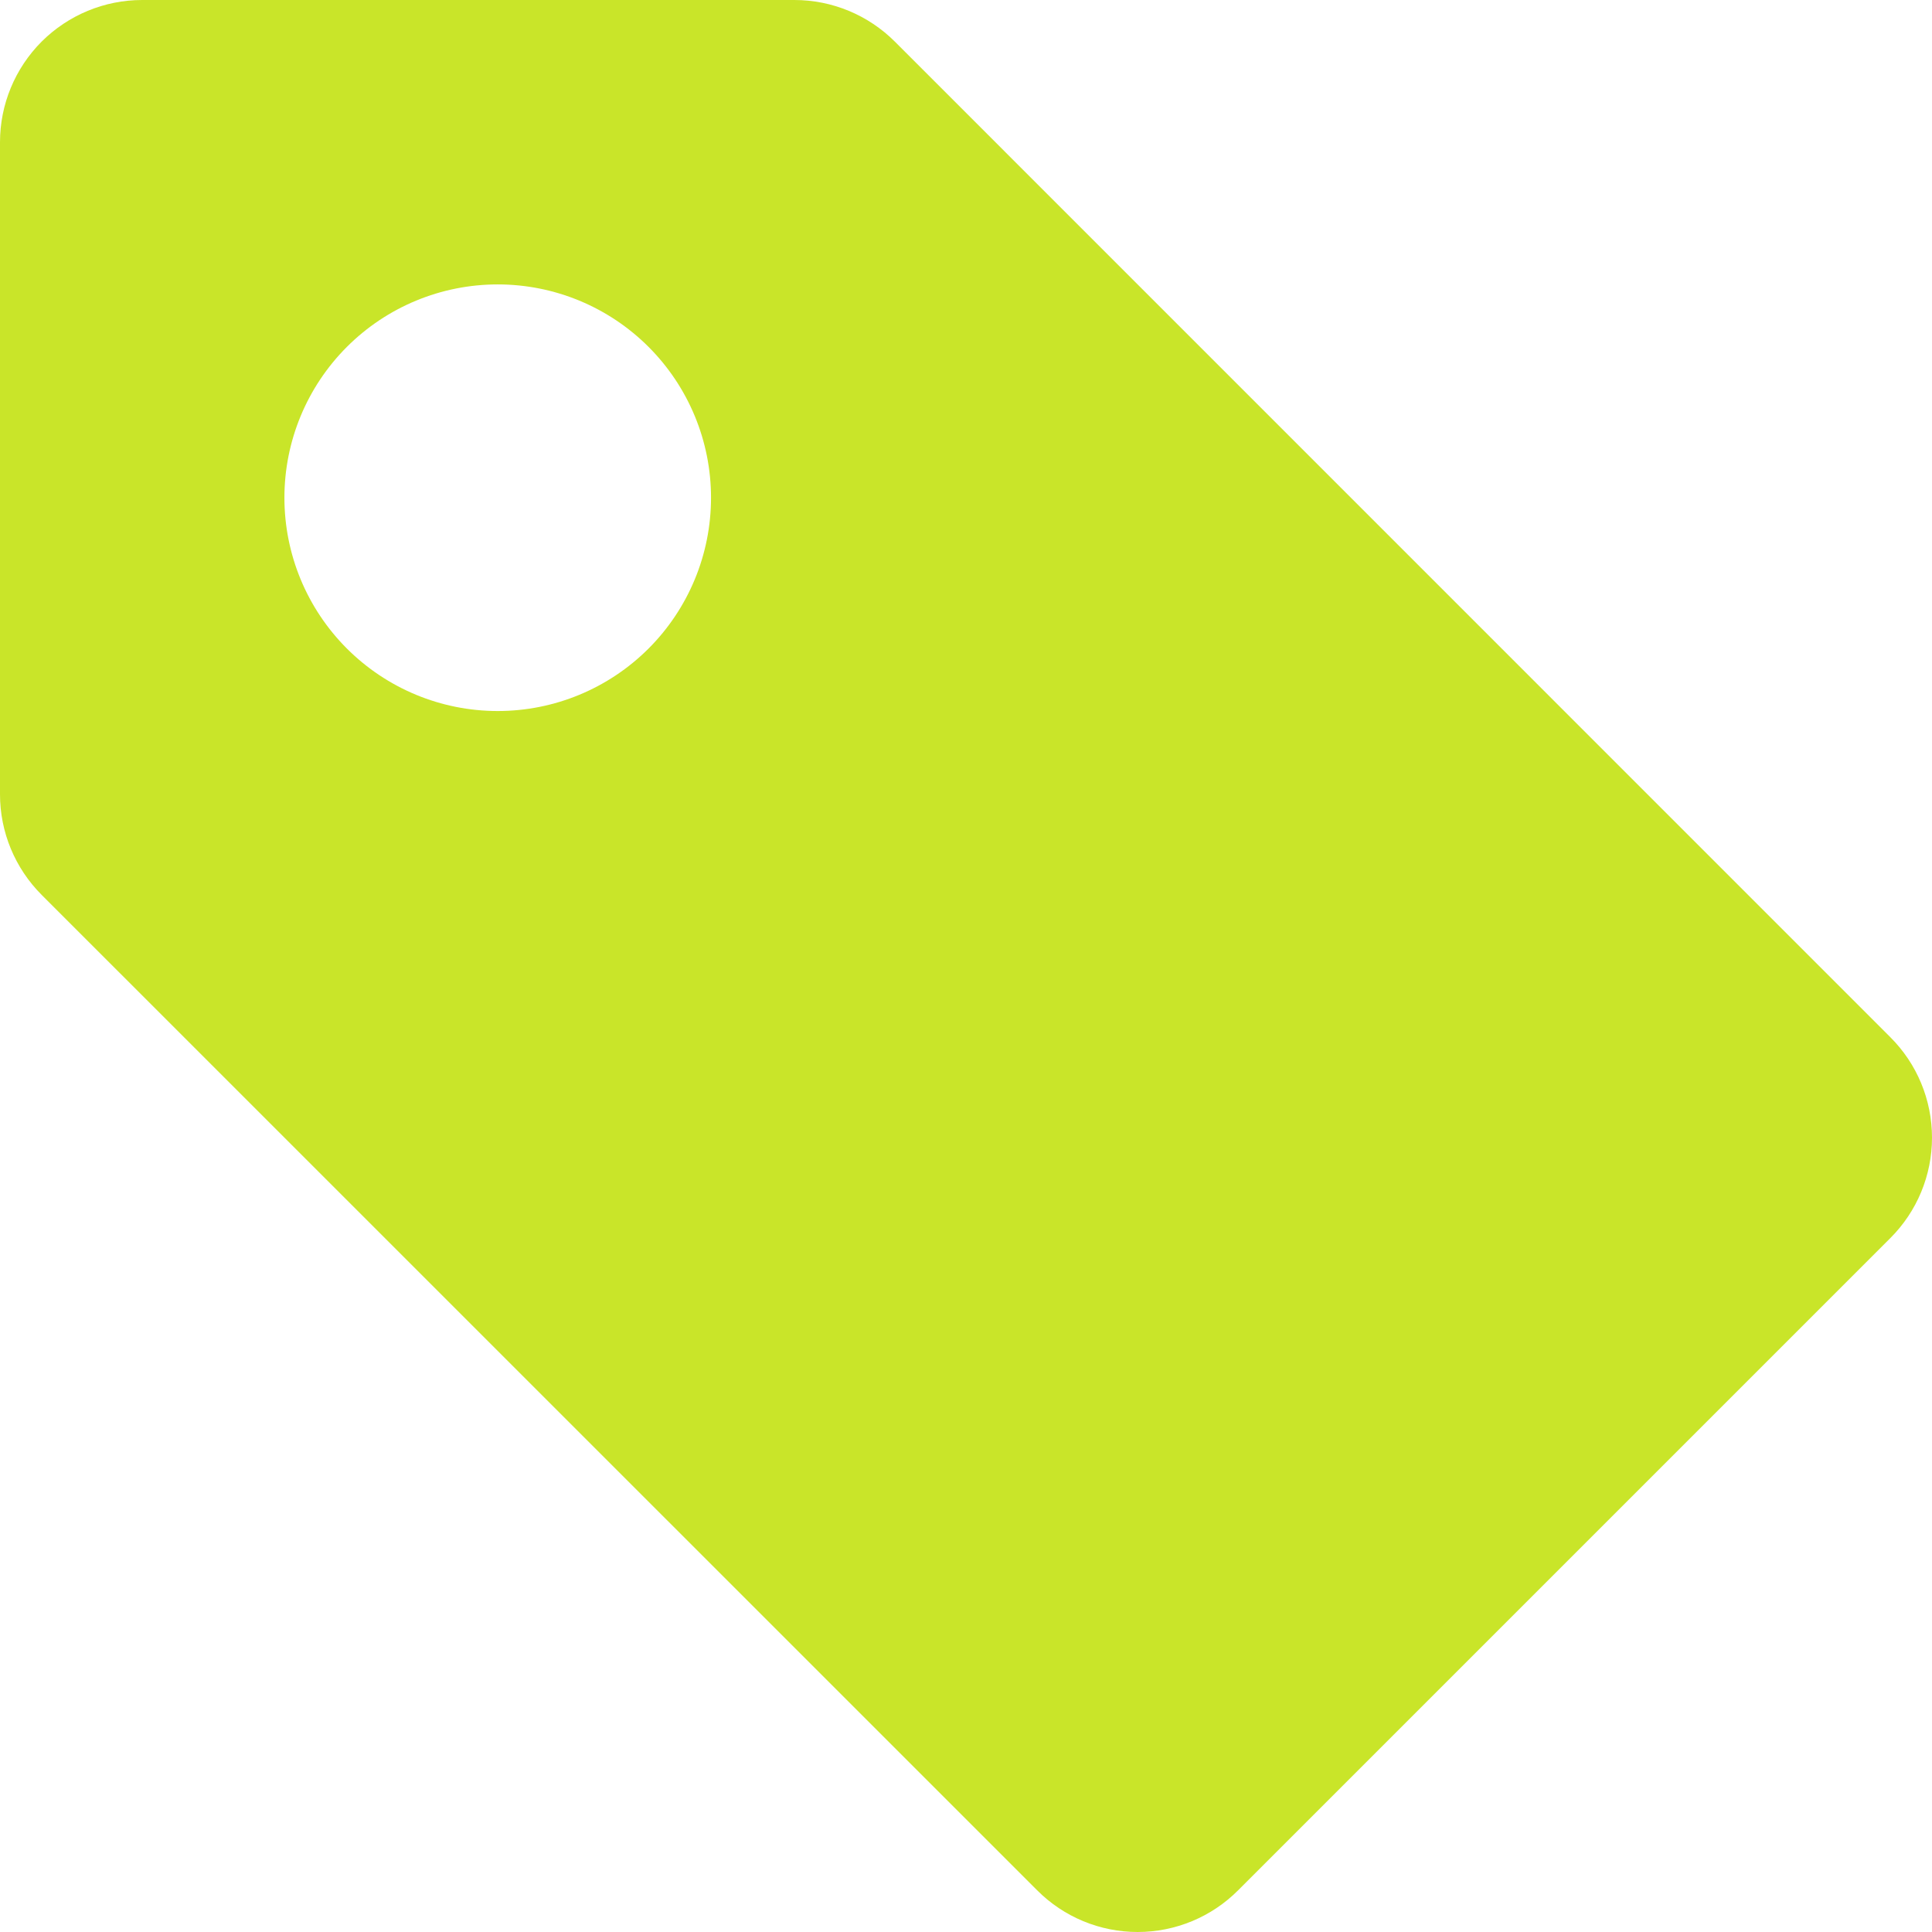
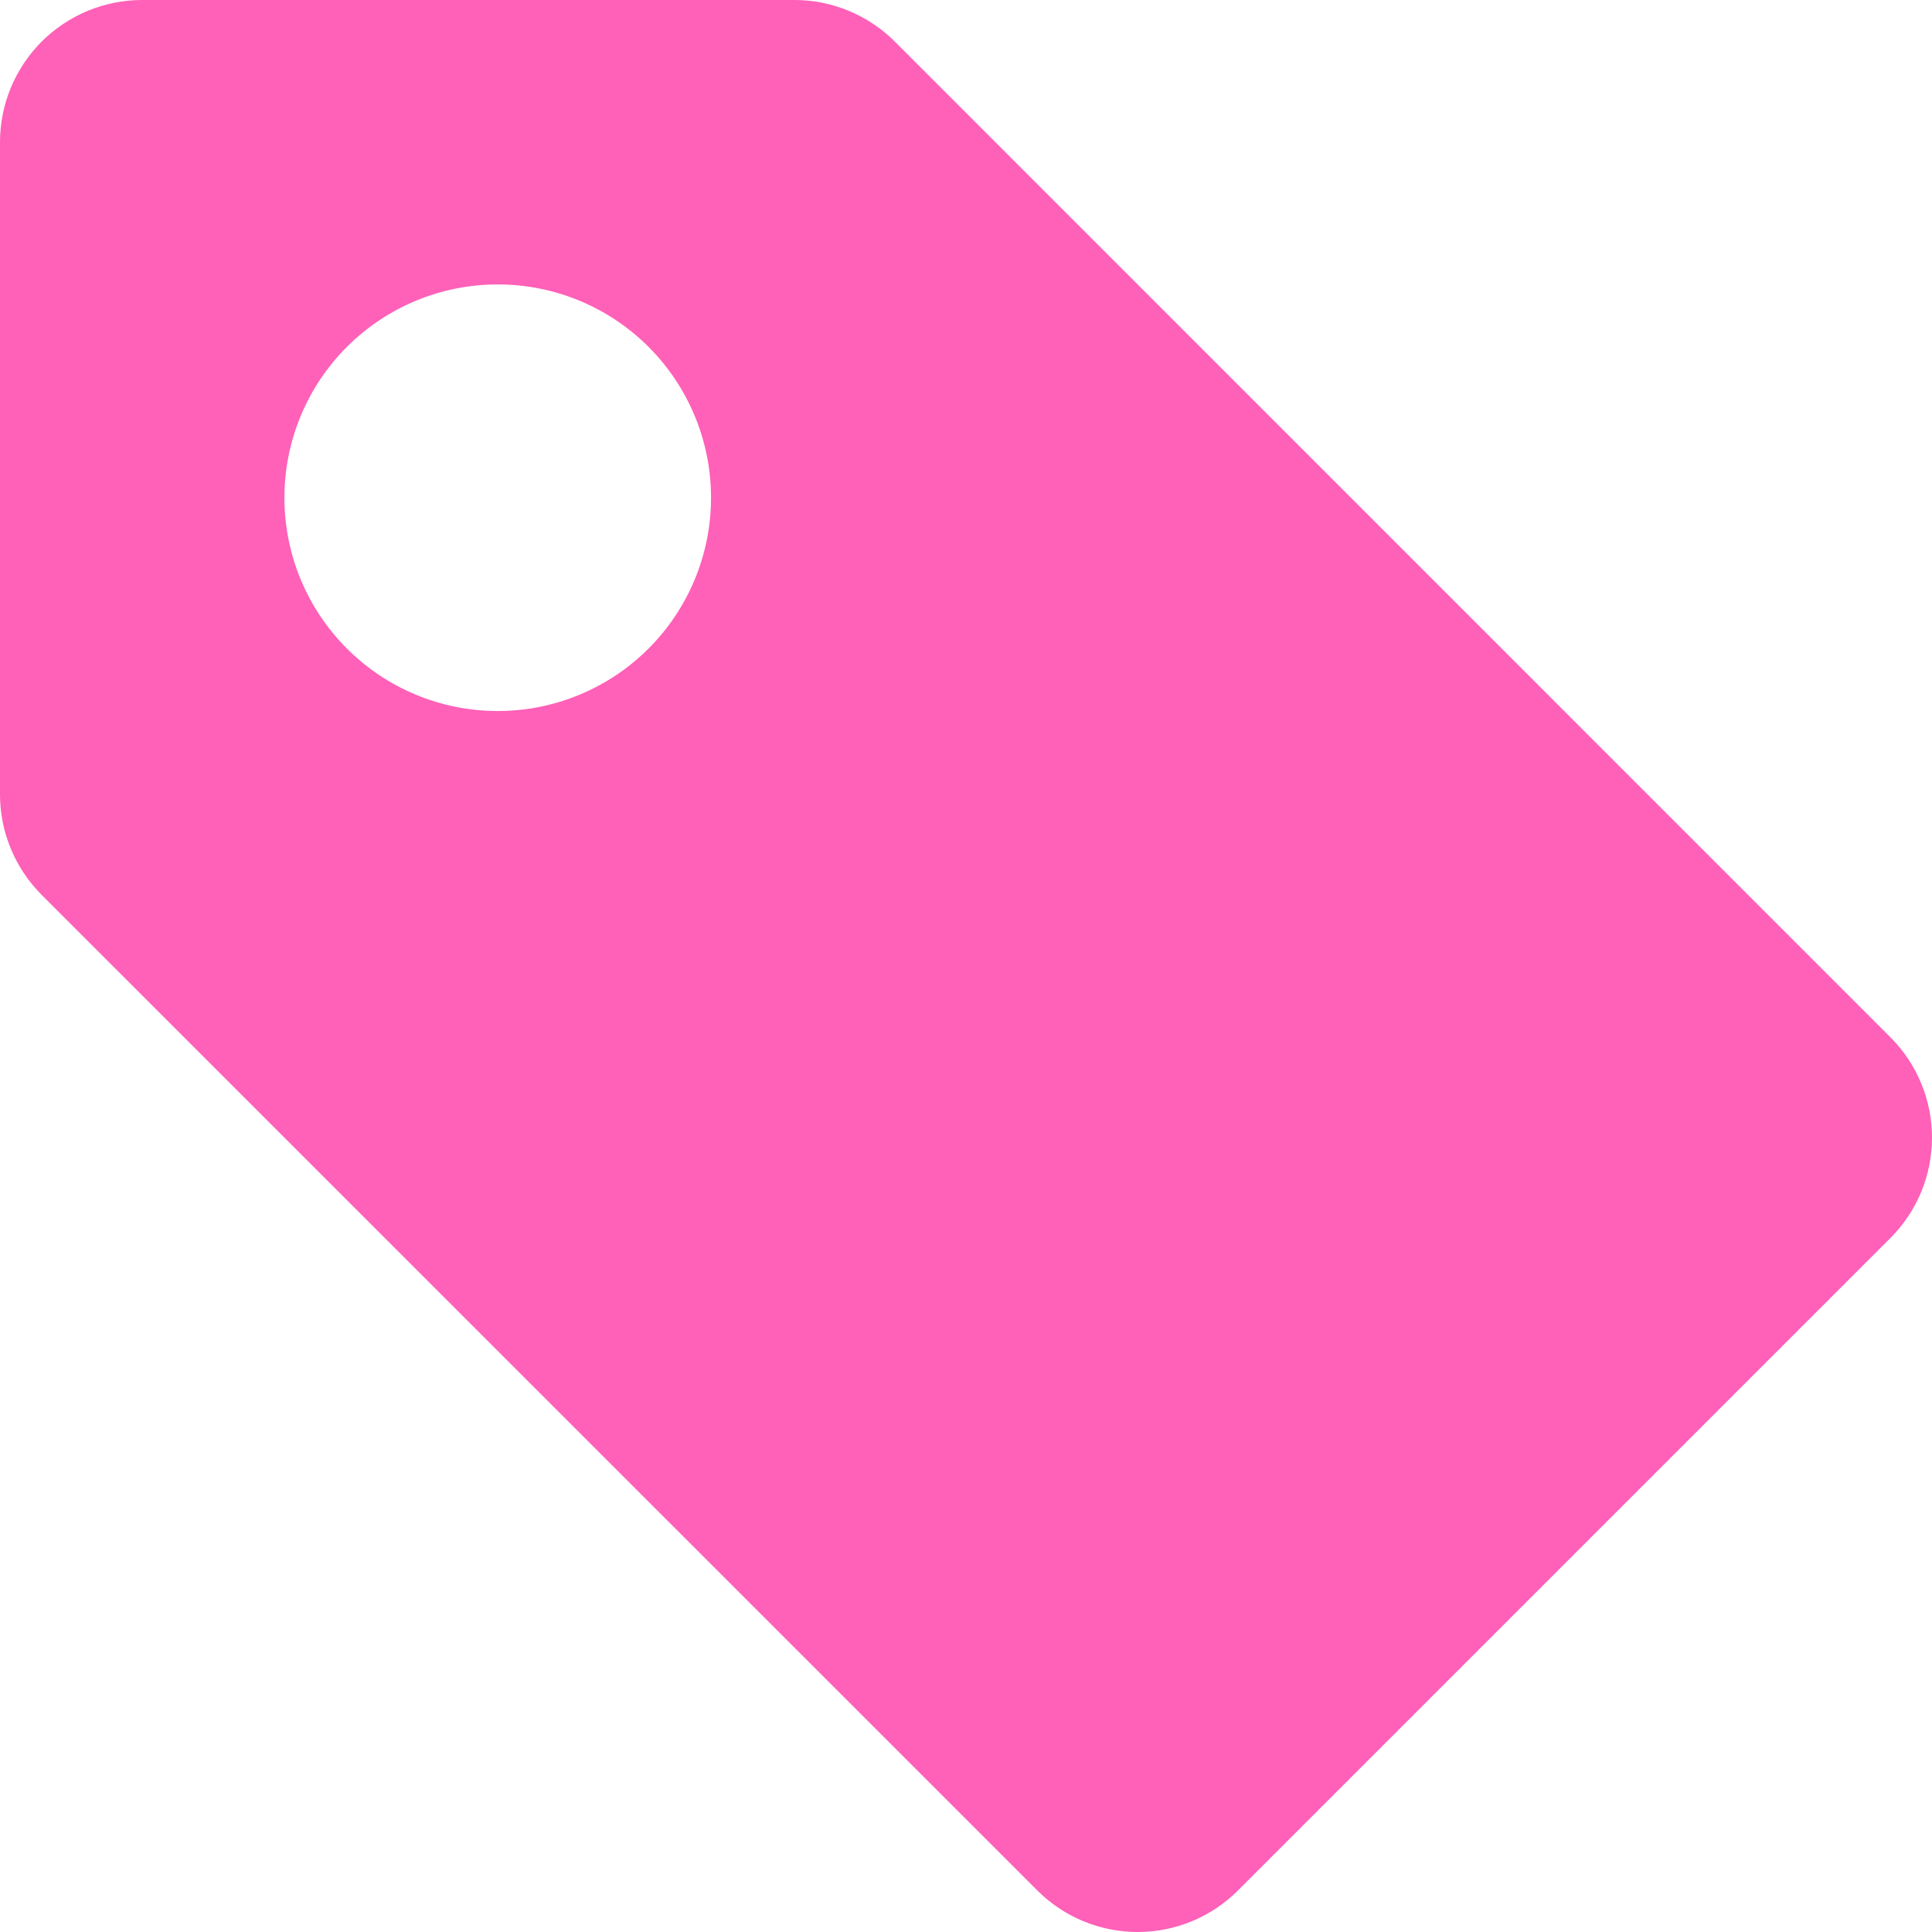
<svg xmlns="http://www.w3.org/2000/svg" preserveAspectRatio="none" overflow="visible" style="display: block;" width="20.379" height="20.379" viewBox="0 0 20.379 20.379" fill="none">
-   <path id="Vector" d="M1.5 0C1.102 0 0.721 0.158 0.439 0.439C0.158 0.721 0 1.102 0 1.5V8.379C8.49561e-05 8.777 0.158 9.158 0.44 9.44L10.94 19.939C11.221 20.221 11.602 20.379 12 20.379C12.398 20.379 12.779 20.221 13.06 19.939L19.939 13.06C20.221 12.779 20.379 12.398 20.379 12C20.379 11.602 20.221 11.221 19.939 10.94L9.44 0.44C9.158 0.158 8.777 8.49561e-05 8.379 0H1.5ZM7.5 5.25C7.5 5.847 7.263 6.419 6.841 6.841C6.419 7.263 5.847 7.5 5.25 7.5C4.653 7.5 4.081 7.263 3.659 6.841C3.237 6.419 3 5.847 3 5.25C3 4.653 3.237 4.081 3.659 3.659C4.081 3.237 4.653 3 5.25 3C5.847 3 6.419 3.237 6.841 3.659C7.263 4.081 7.5 4.653 7.5 5.25Z" fill="#C9E529" />
+   <path id="Vector" d="M1.5 0C1.102 0 0.721 0.158 0.439 0.439C0.158 0.721 0 1.102 0 1.5V8.379C8.49561e-05 8.777 0.158 9.158 0.44 9.44L10.94 19.939C11.221 20.221 11.602 20.379 12 20.379C12.398 20.379 12.779 20.221 13.06 19.939L19.939 13.06C20.221 12.779 20.379 12.398 20.379 12C20.379 11.602 20.221 11.221 19.939 10.94L9.44 0.44C9.158 0.158 8.777 8.49561e-05 8.379 0H1.5ZM7.5 5.25C7.5 5.847 7.263 6.419 6.841 6.841C6.419 7.263 5.847 7.5 5.25 7.5C4.653 7.5 4.081 7.263 3.659 6.841C3.237 6.419 3 5.847 3 5.25C3 4.653 3.237 4.081 3.659 3.659C4.081 3.237 4.653 3 5.25 3C5.847 3 6.419 3.237 6.841 3.659C7.263 4.081 7.5 4.653 7.5 5.25Z" fill="#FF60B8" />
</svg>
